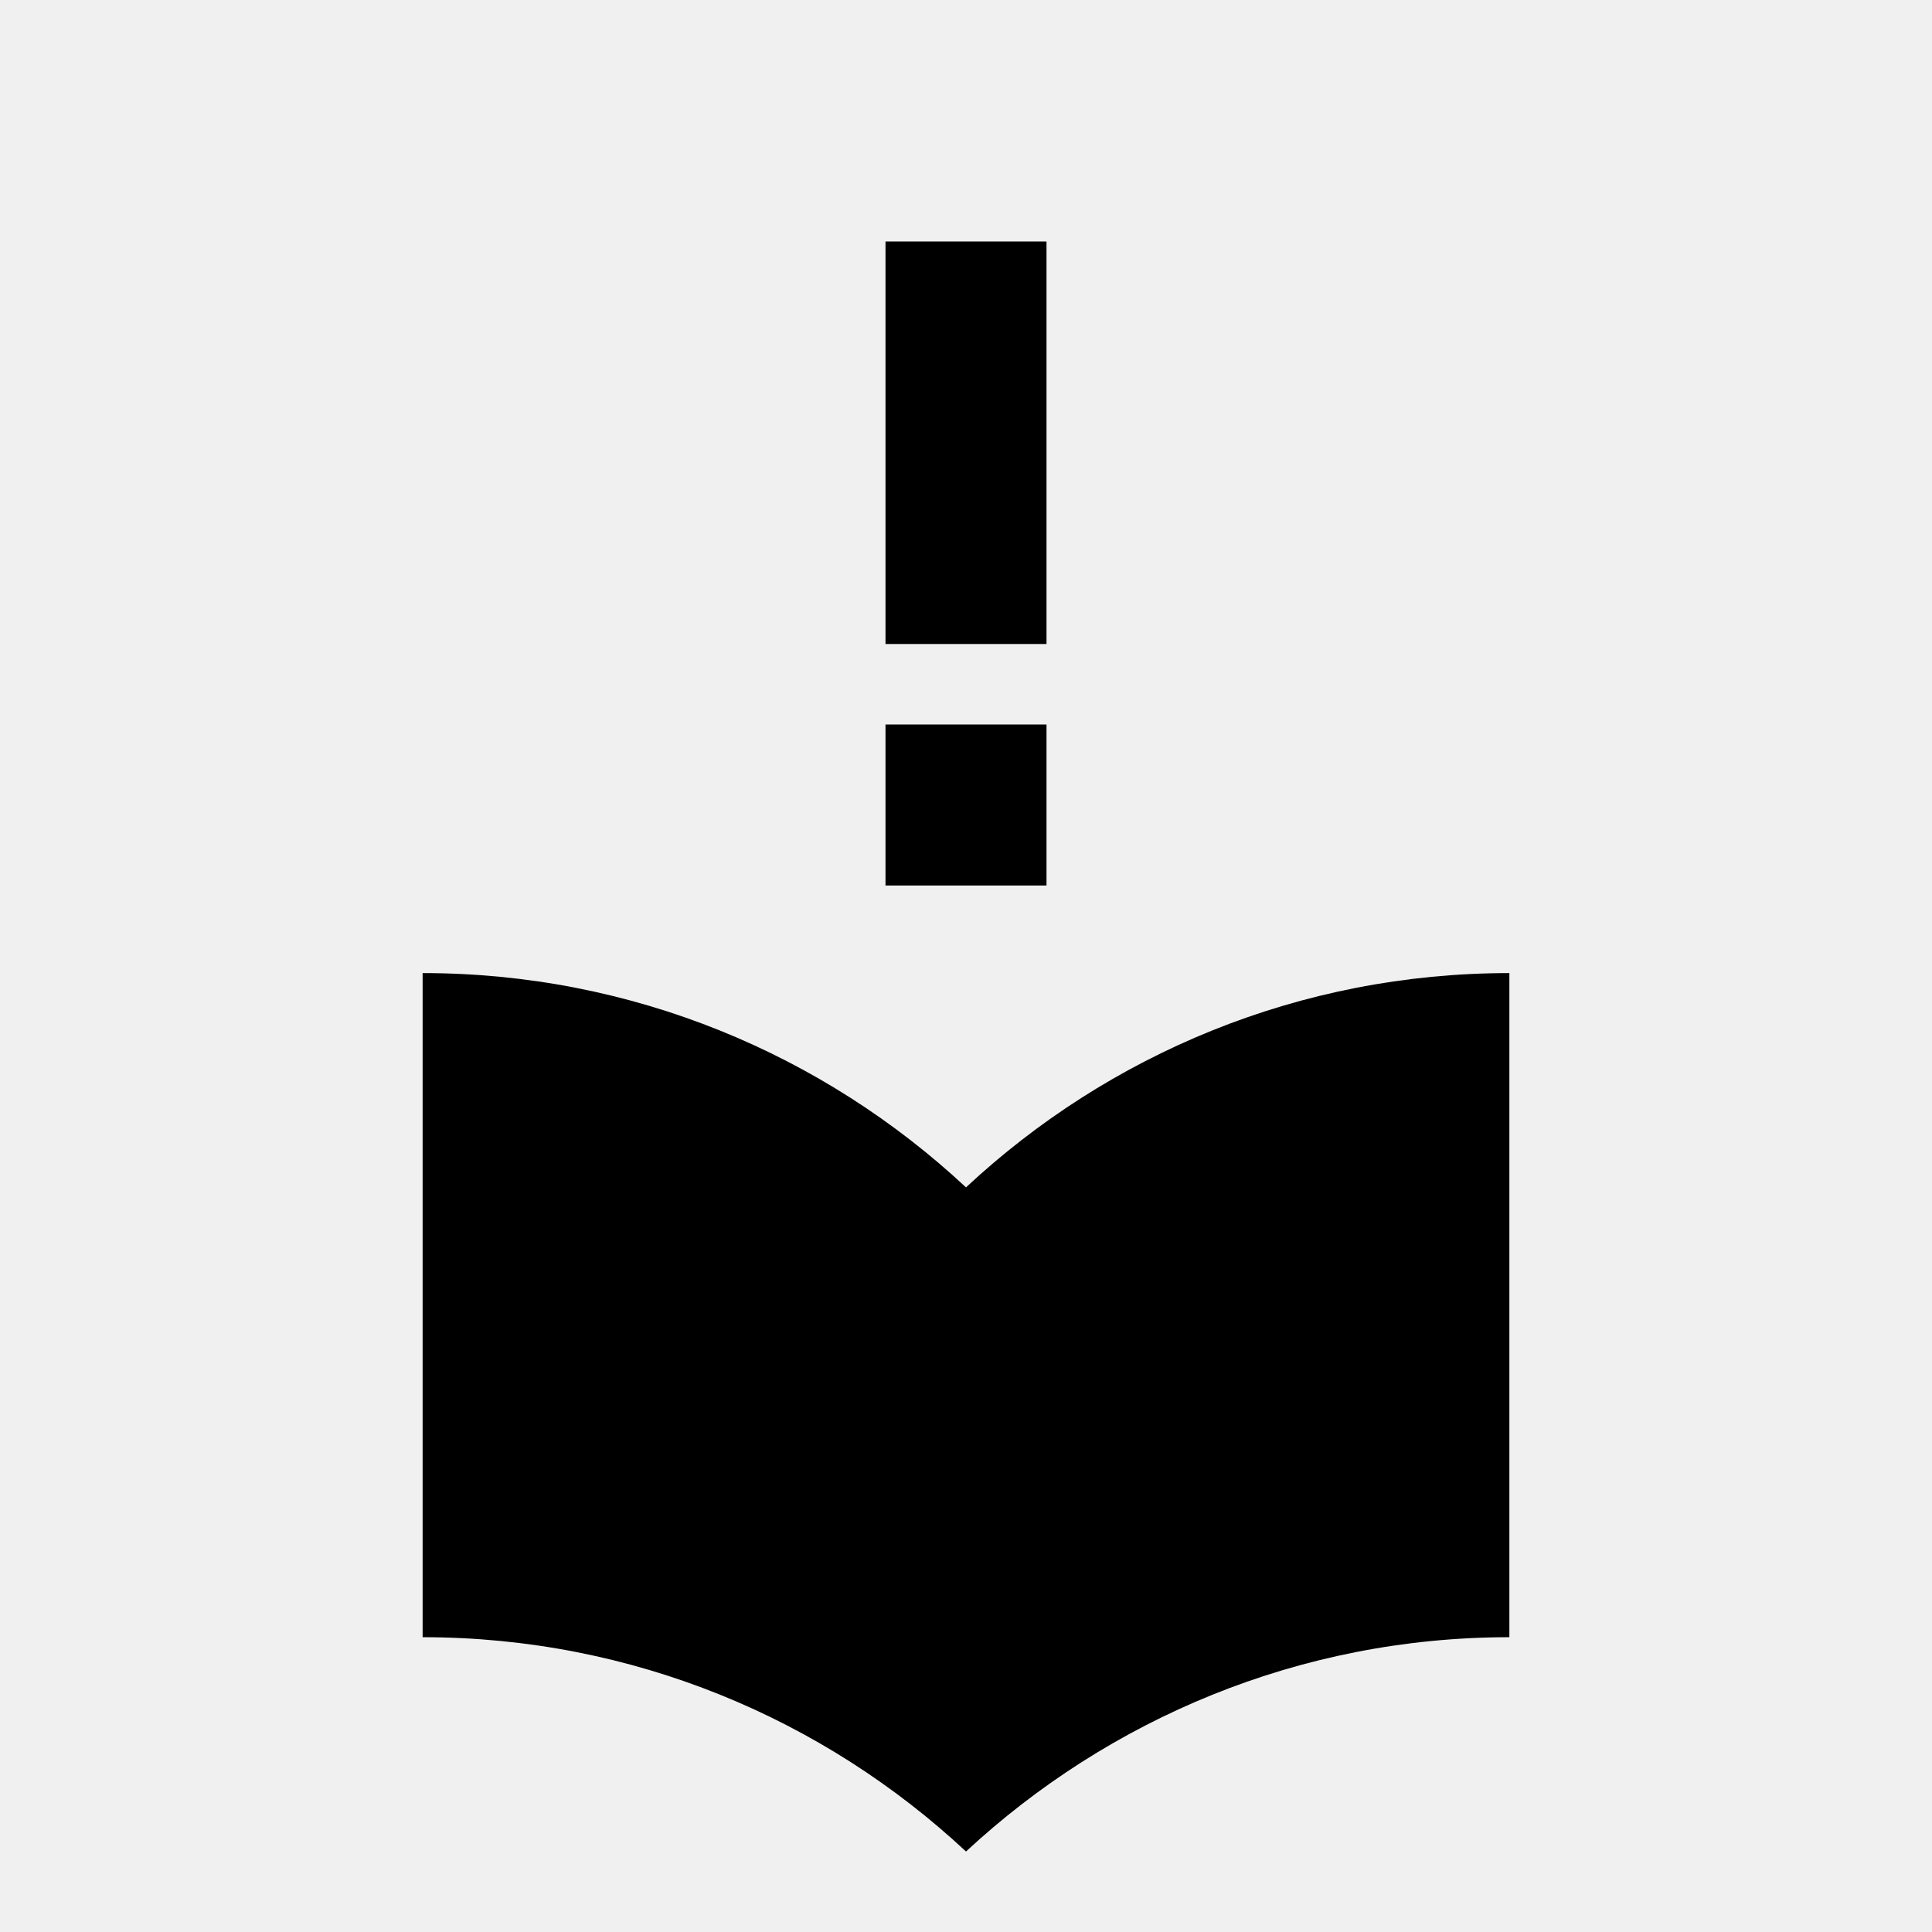
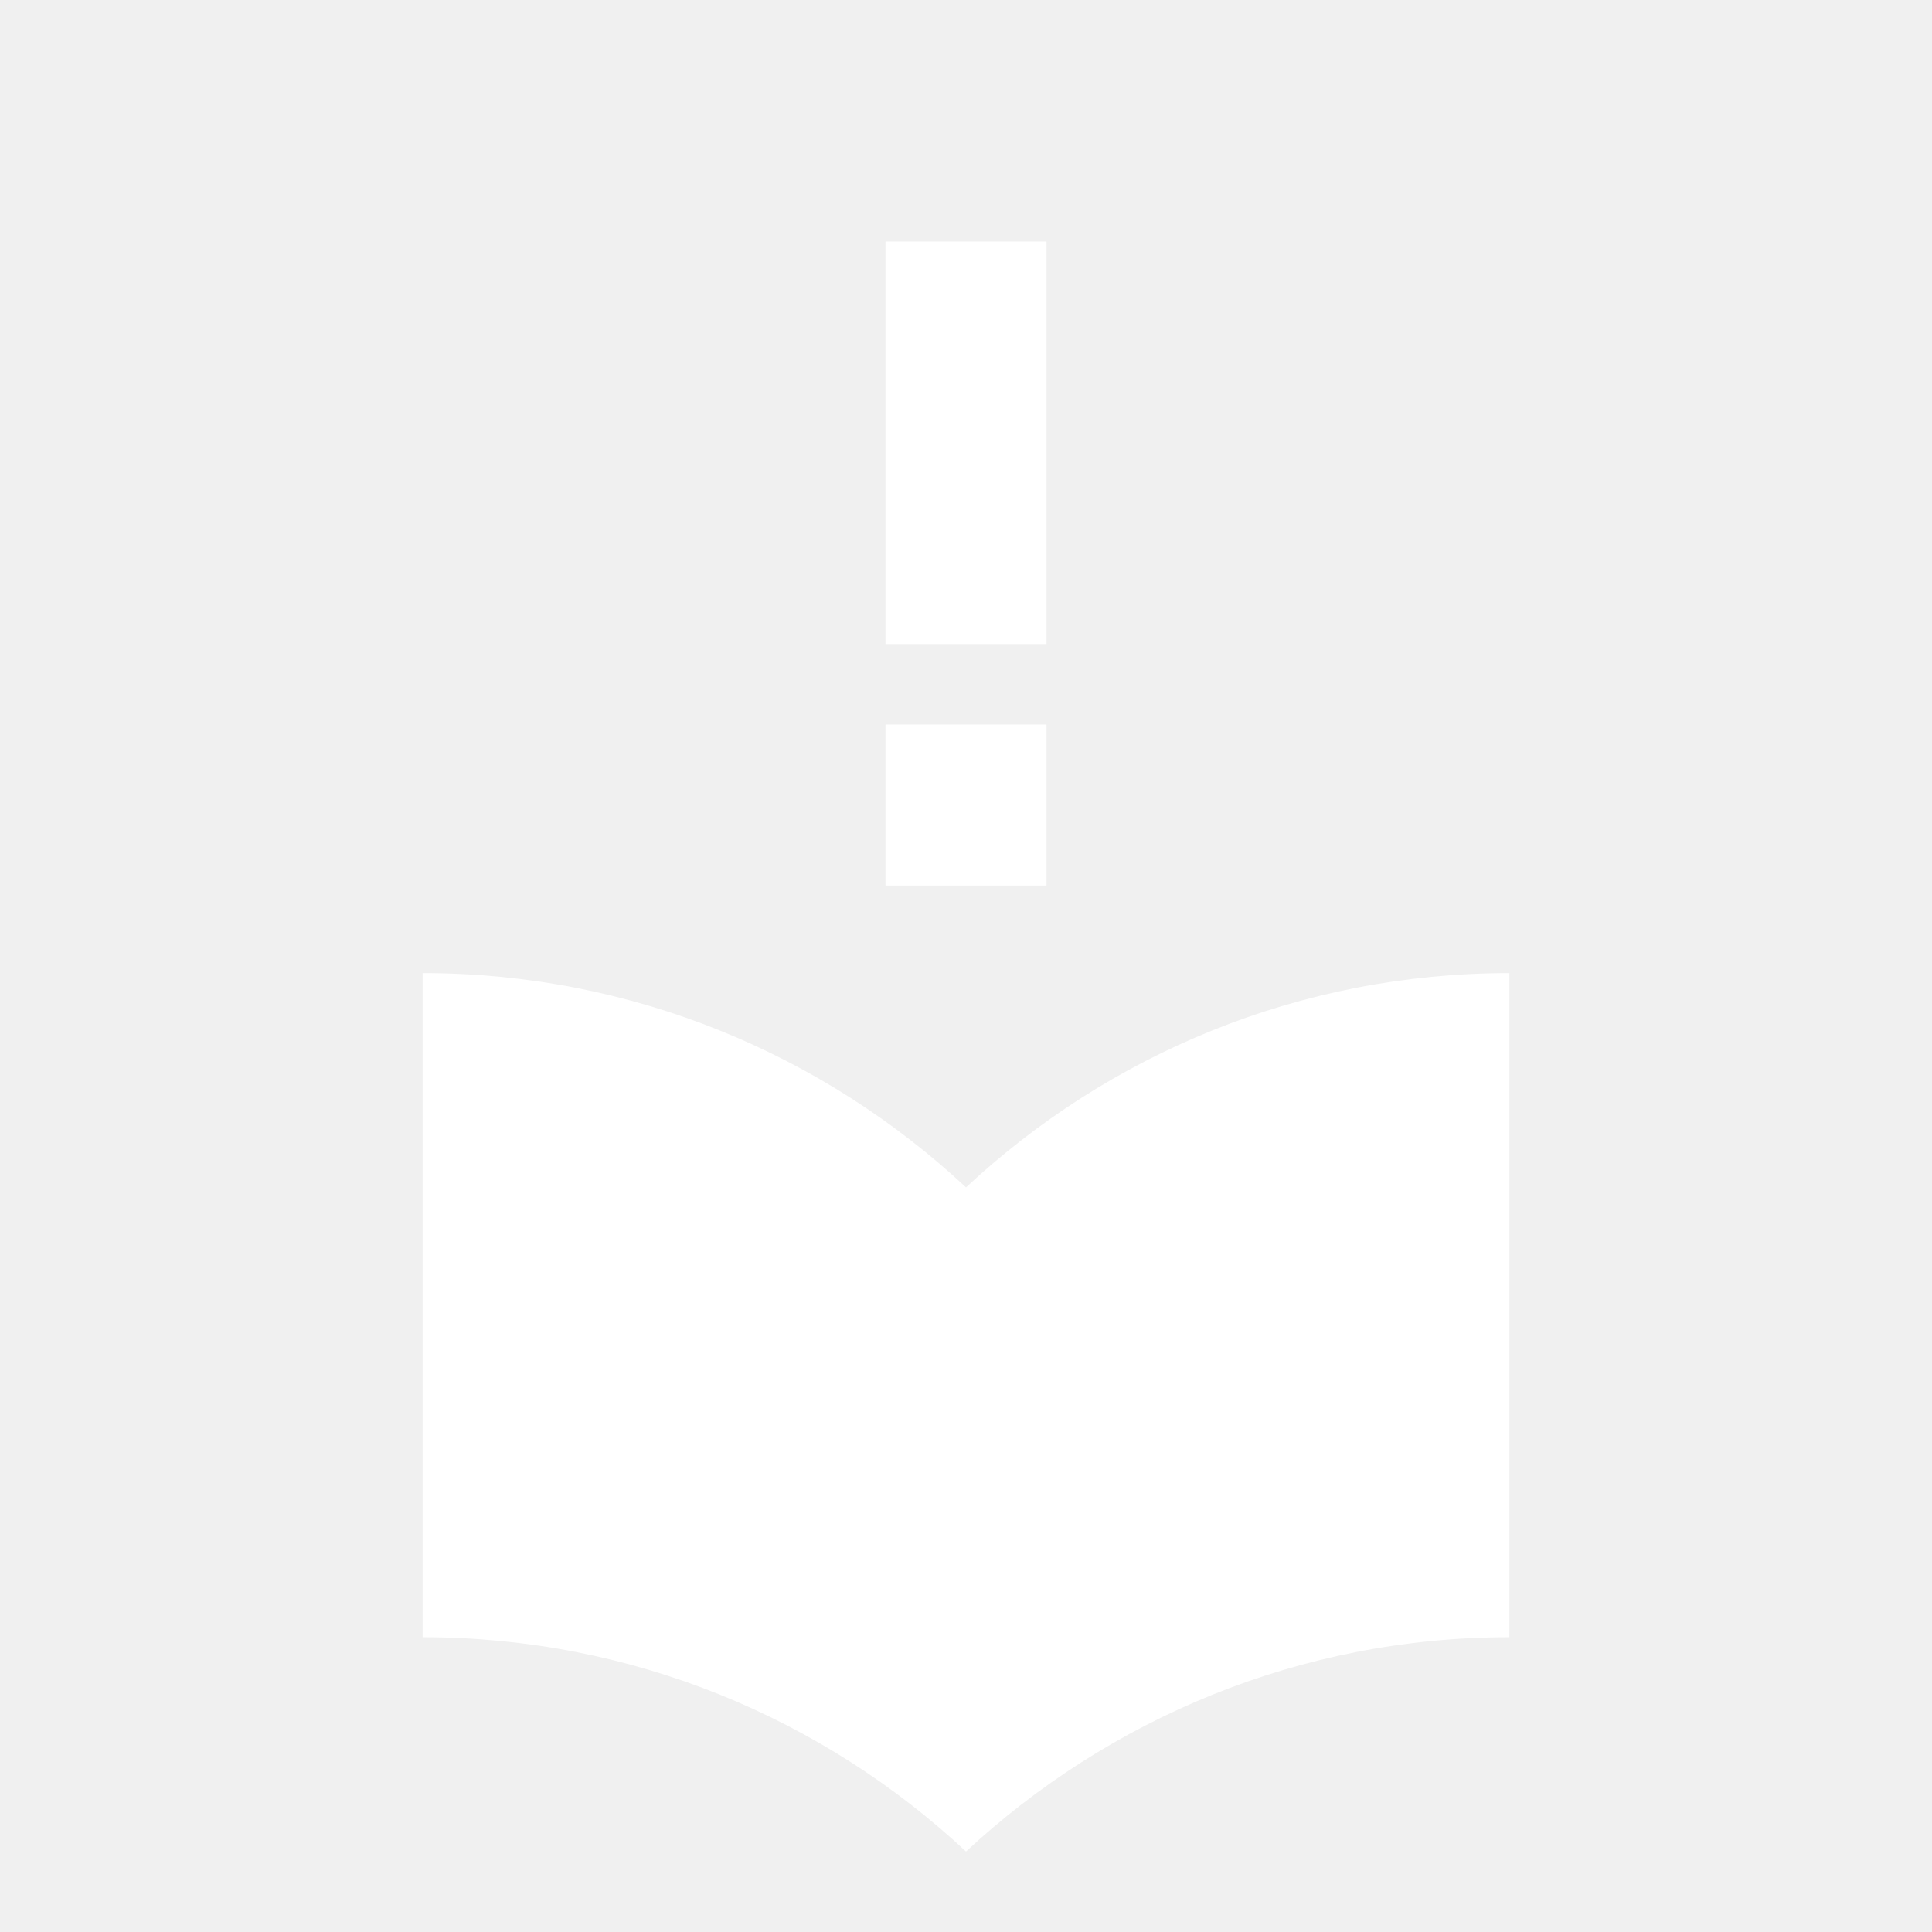
<svg xmlns="http://www.w3.org/2000/svg" width="24" height="24" id="svg2" version="1.1">
  <defs id="defs4" />
  <g id="layer1" transform="translate(0,-1028.362)">
-     <path style="fill:#000000" d="m 5.25,1040.45 0,8.25 c 2.61,0 4.98,1.012 6.75,2.662 1.77,-1.642 4.14,-2.662 6.75,-2.662 l 0,-8.25 c -2.61,0 -4.98,1.012 -6.75,2.662 -1.77,-1.65 -4.14,-2.662 -6.75,-2.662 z" id="path6" />
-     <rect style="fill:#000000;fill-opacity:1;stroke:none;stroke-opacity:1" id="rect4161" width="2" height="5" x="11" y="1031.362" />
-     <rect style="fill:#000000;fill-opacity:1;stroke:none;stroke-opacity:1" id="rect4161-2" width="2" height="2" x="11" y="1037.362" />
+     <g id="g4137" style="fill:#ffffff;fill-opacity:1">
+       <path id="path6" d="m 5.25,1040.45 0,8.25 c 2.61,0 4.98,1.012 6.75,2.662 1.77,-1.642 4.14,-2.662 6.75,-2.662 l 0,-8.25 c -2.61,0 -4.98,1.012 -6.75,2.662 -1.77,-1.65 -4.14,-2.662 -6.75,-2.662 z" style="fill:#ffffff;fill-opacity:1" />
+       <rect y="1031.362" x="11" height="5" width="2" id="rect4161" style="fill:#ffffff;fill-opacity:1;stroke:none;stroke-opacity:1" />
+       <rect y="1037.362" x="11" height="2" width="2" id="rect4161-2" style="fill:#ffffff;fill-opacity:1;stroke:none;stroke-opacity:1" />
+     </g>
  </g>
</svg>
